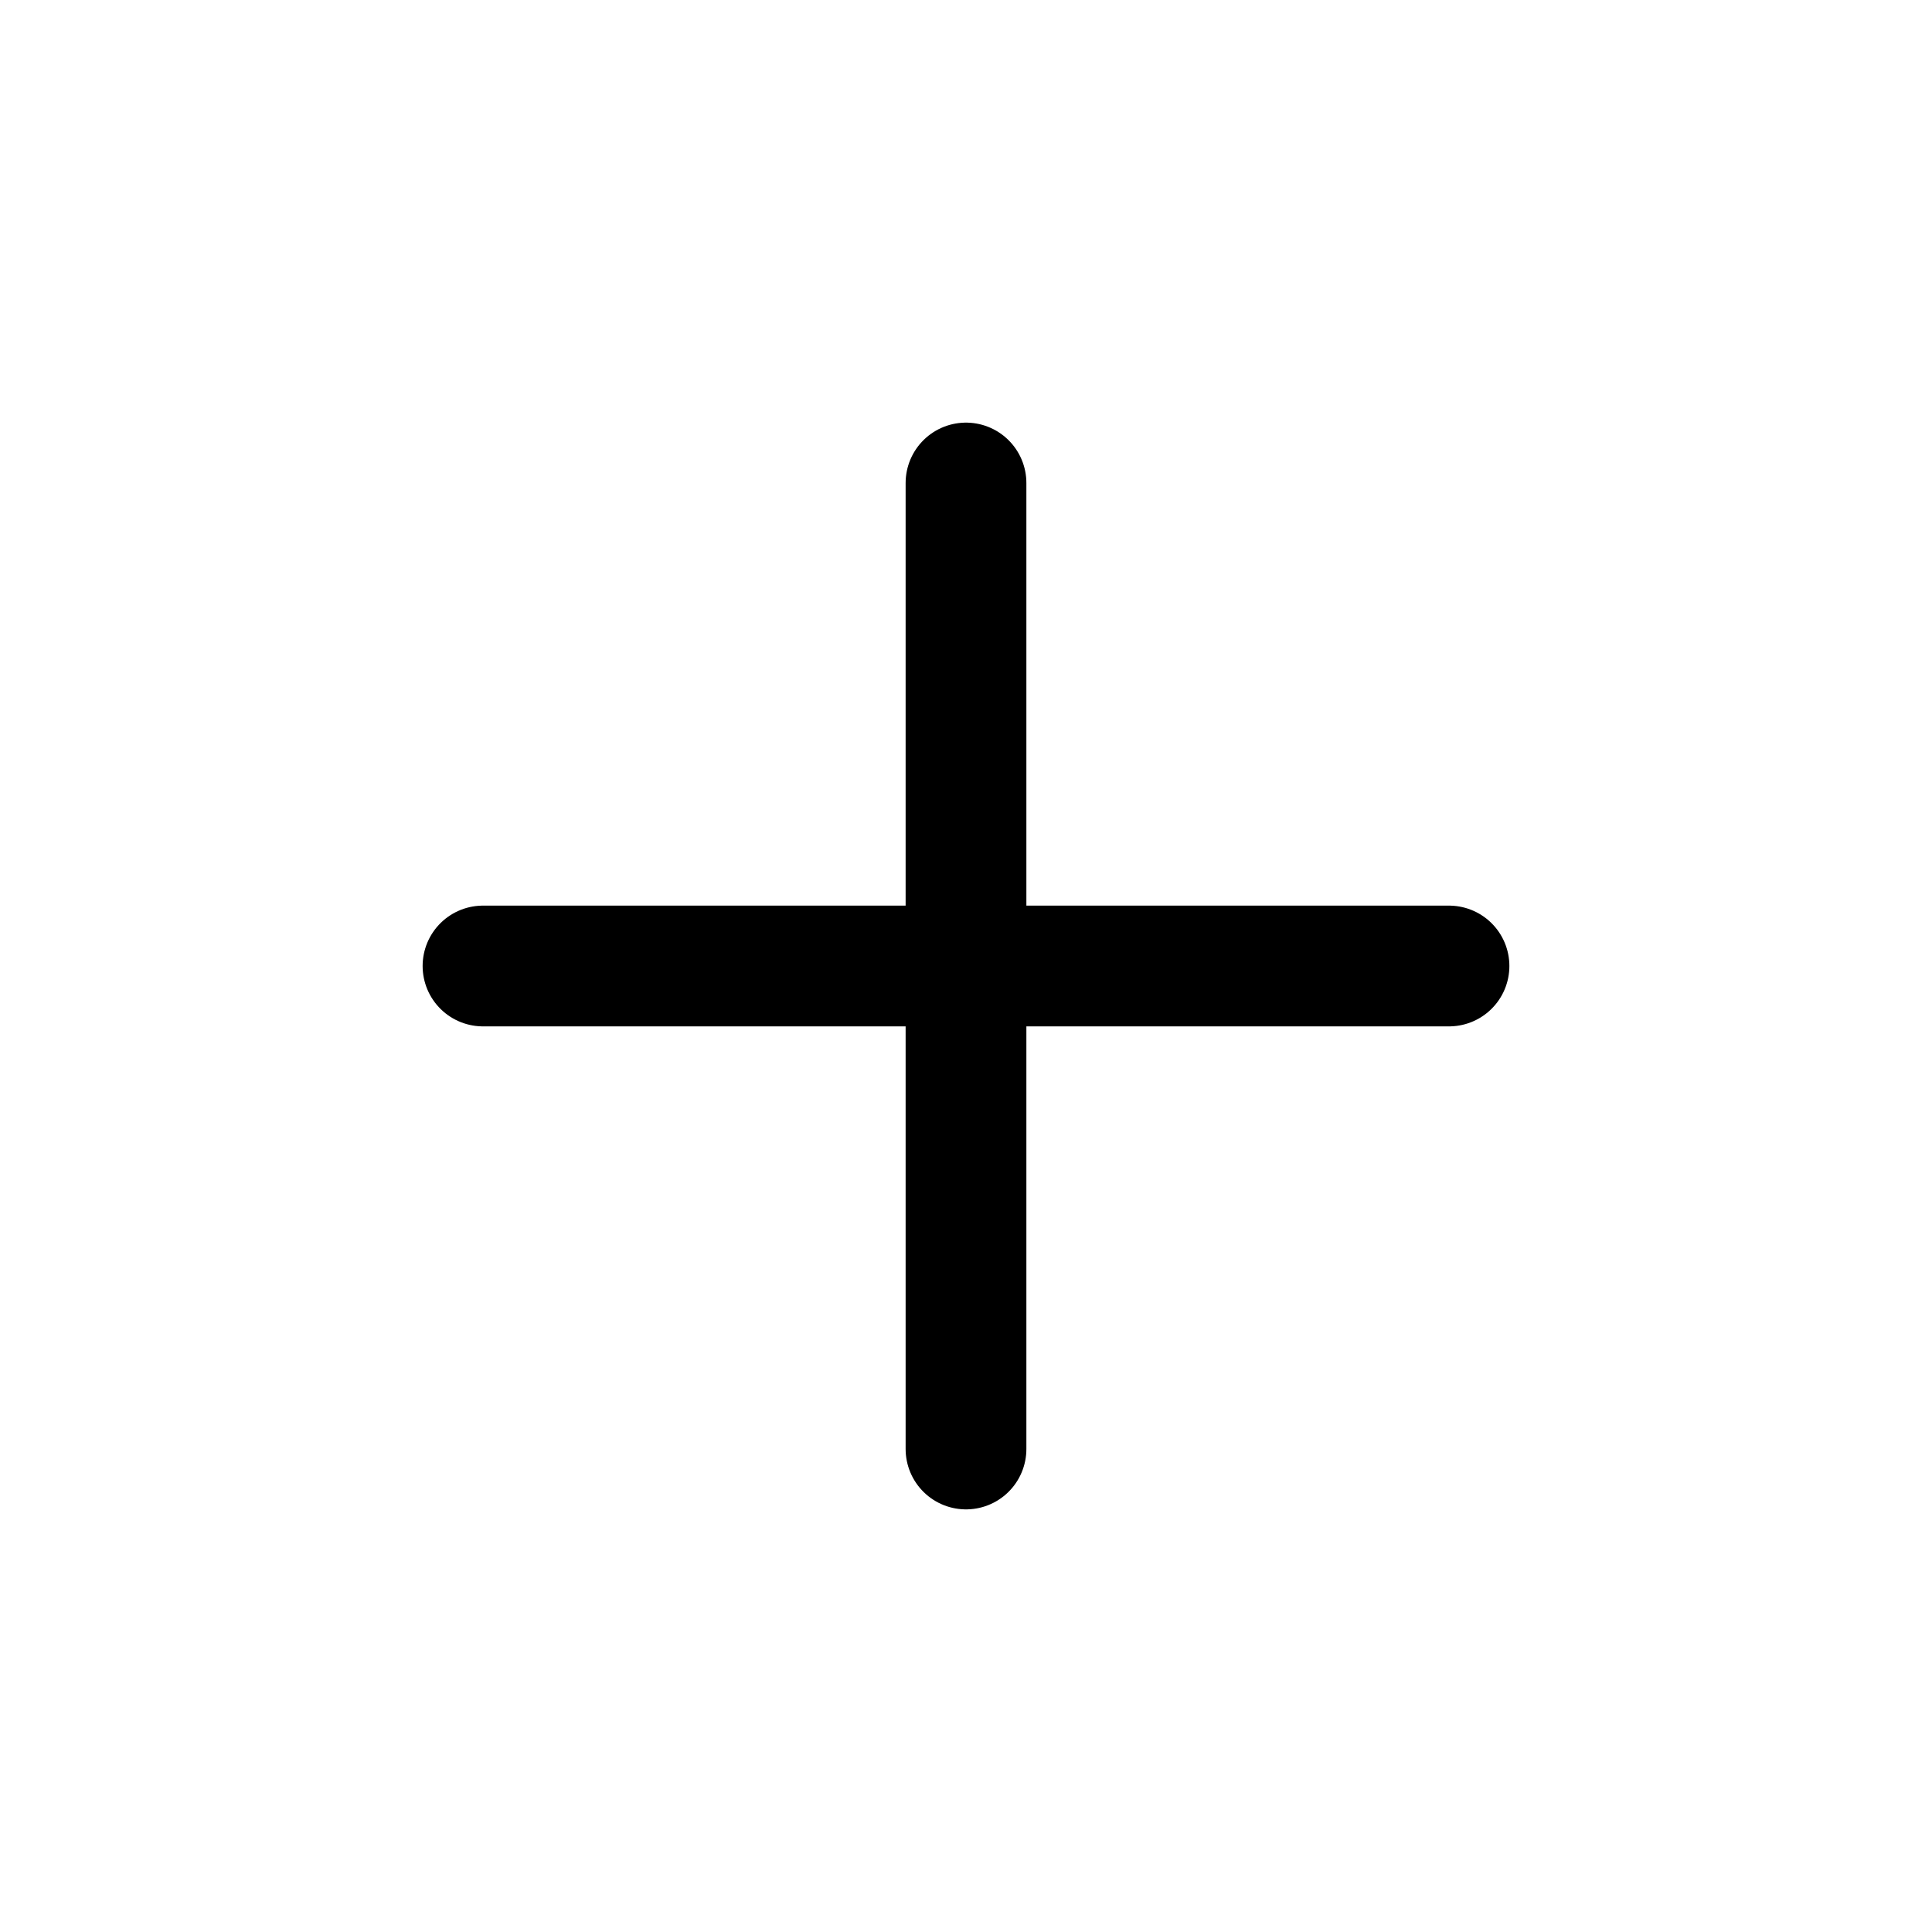
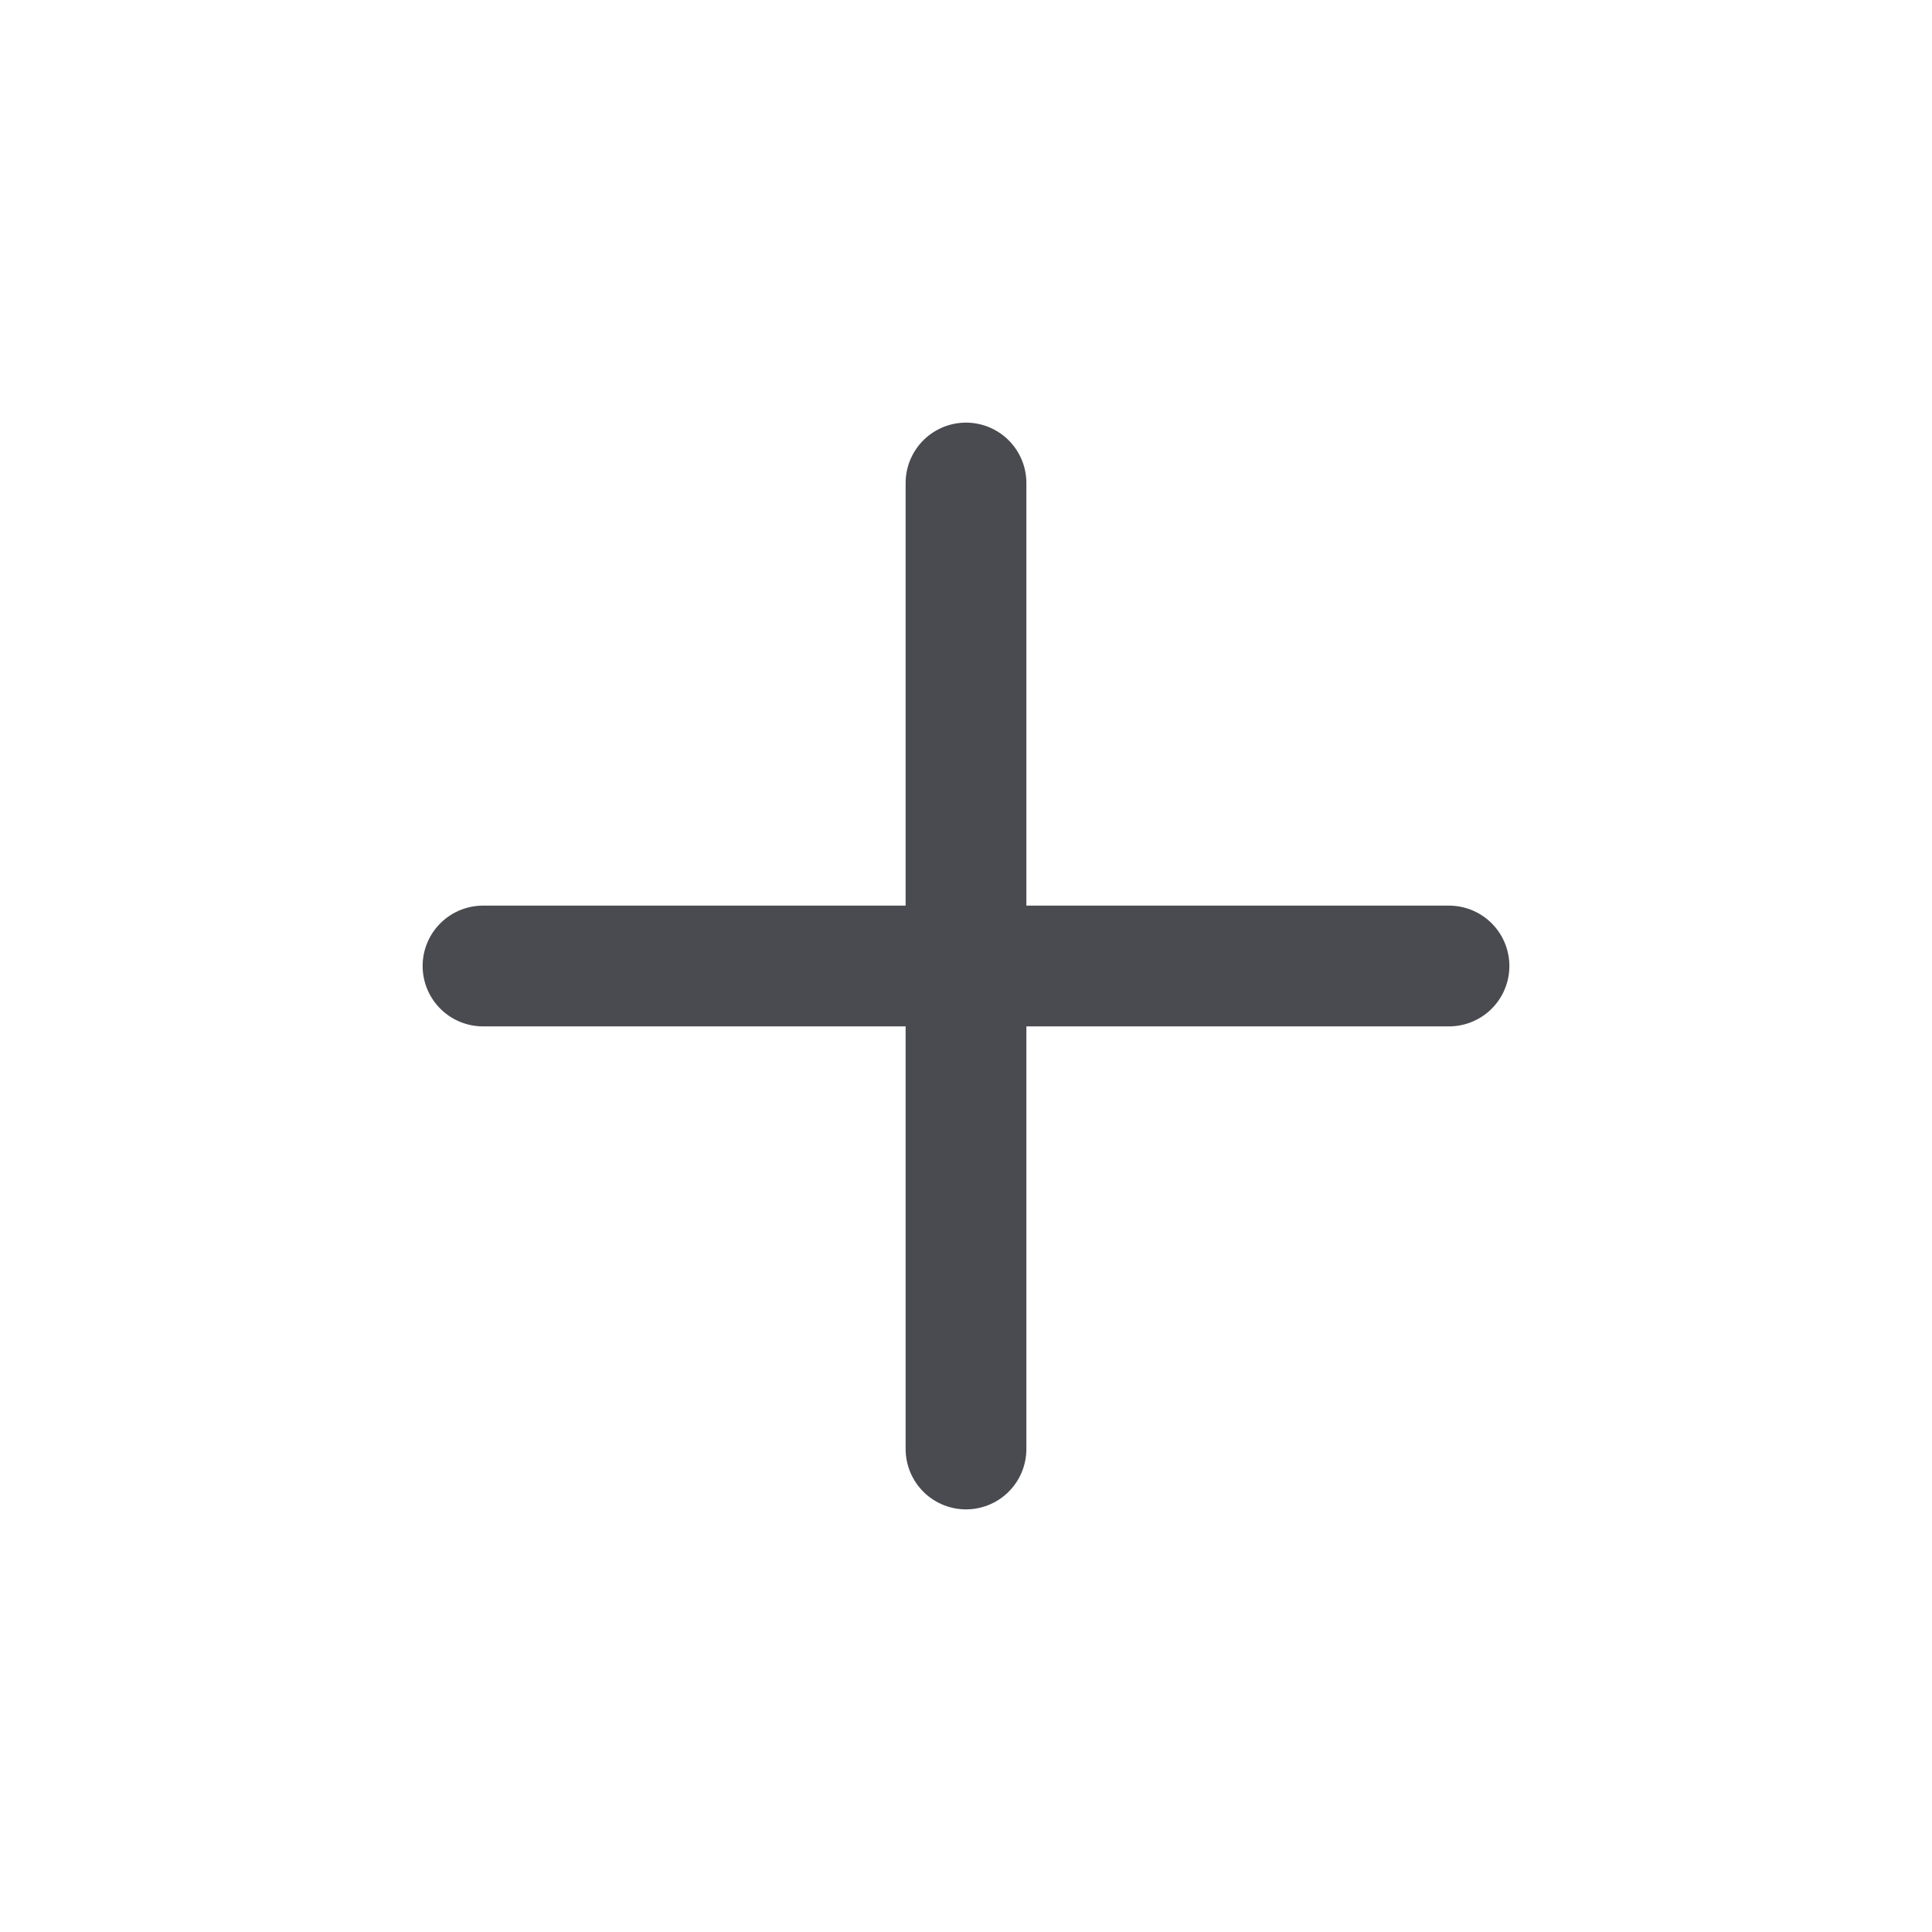
- <svg xmlns="http://www.w3.org/2000/svg" fill="none" viewBox="0 0 24 24" stroke-width="1.5" stroke="currentColor" class="w-6 h-6">
+ <svg xmlns="http://www.w3.org/2000/svg" fill="none" viewBox="0 0 24 24" stroke-width="1.5" stroke="#4A4B51" class="w-6 h-6">
  <path stroke-linecap="round" stroke-linejoin="round" d="M12 6v12m6-6H6" />
</svg>
